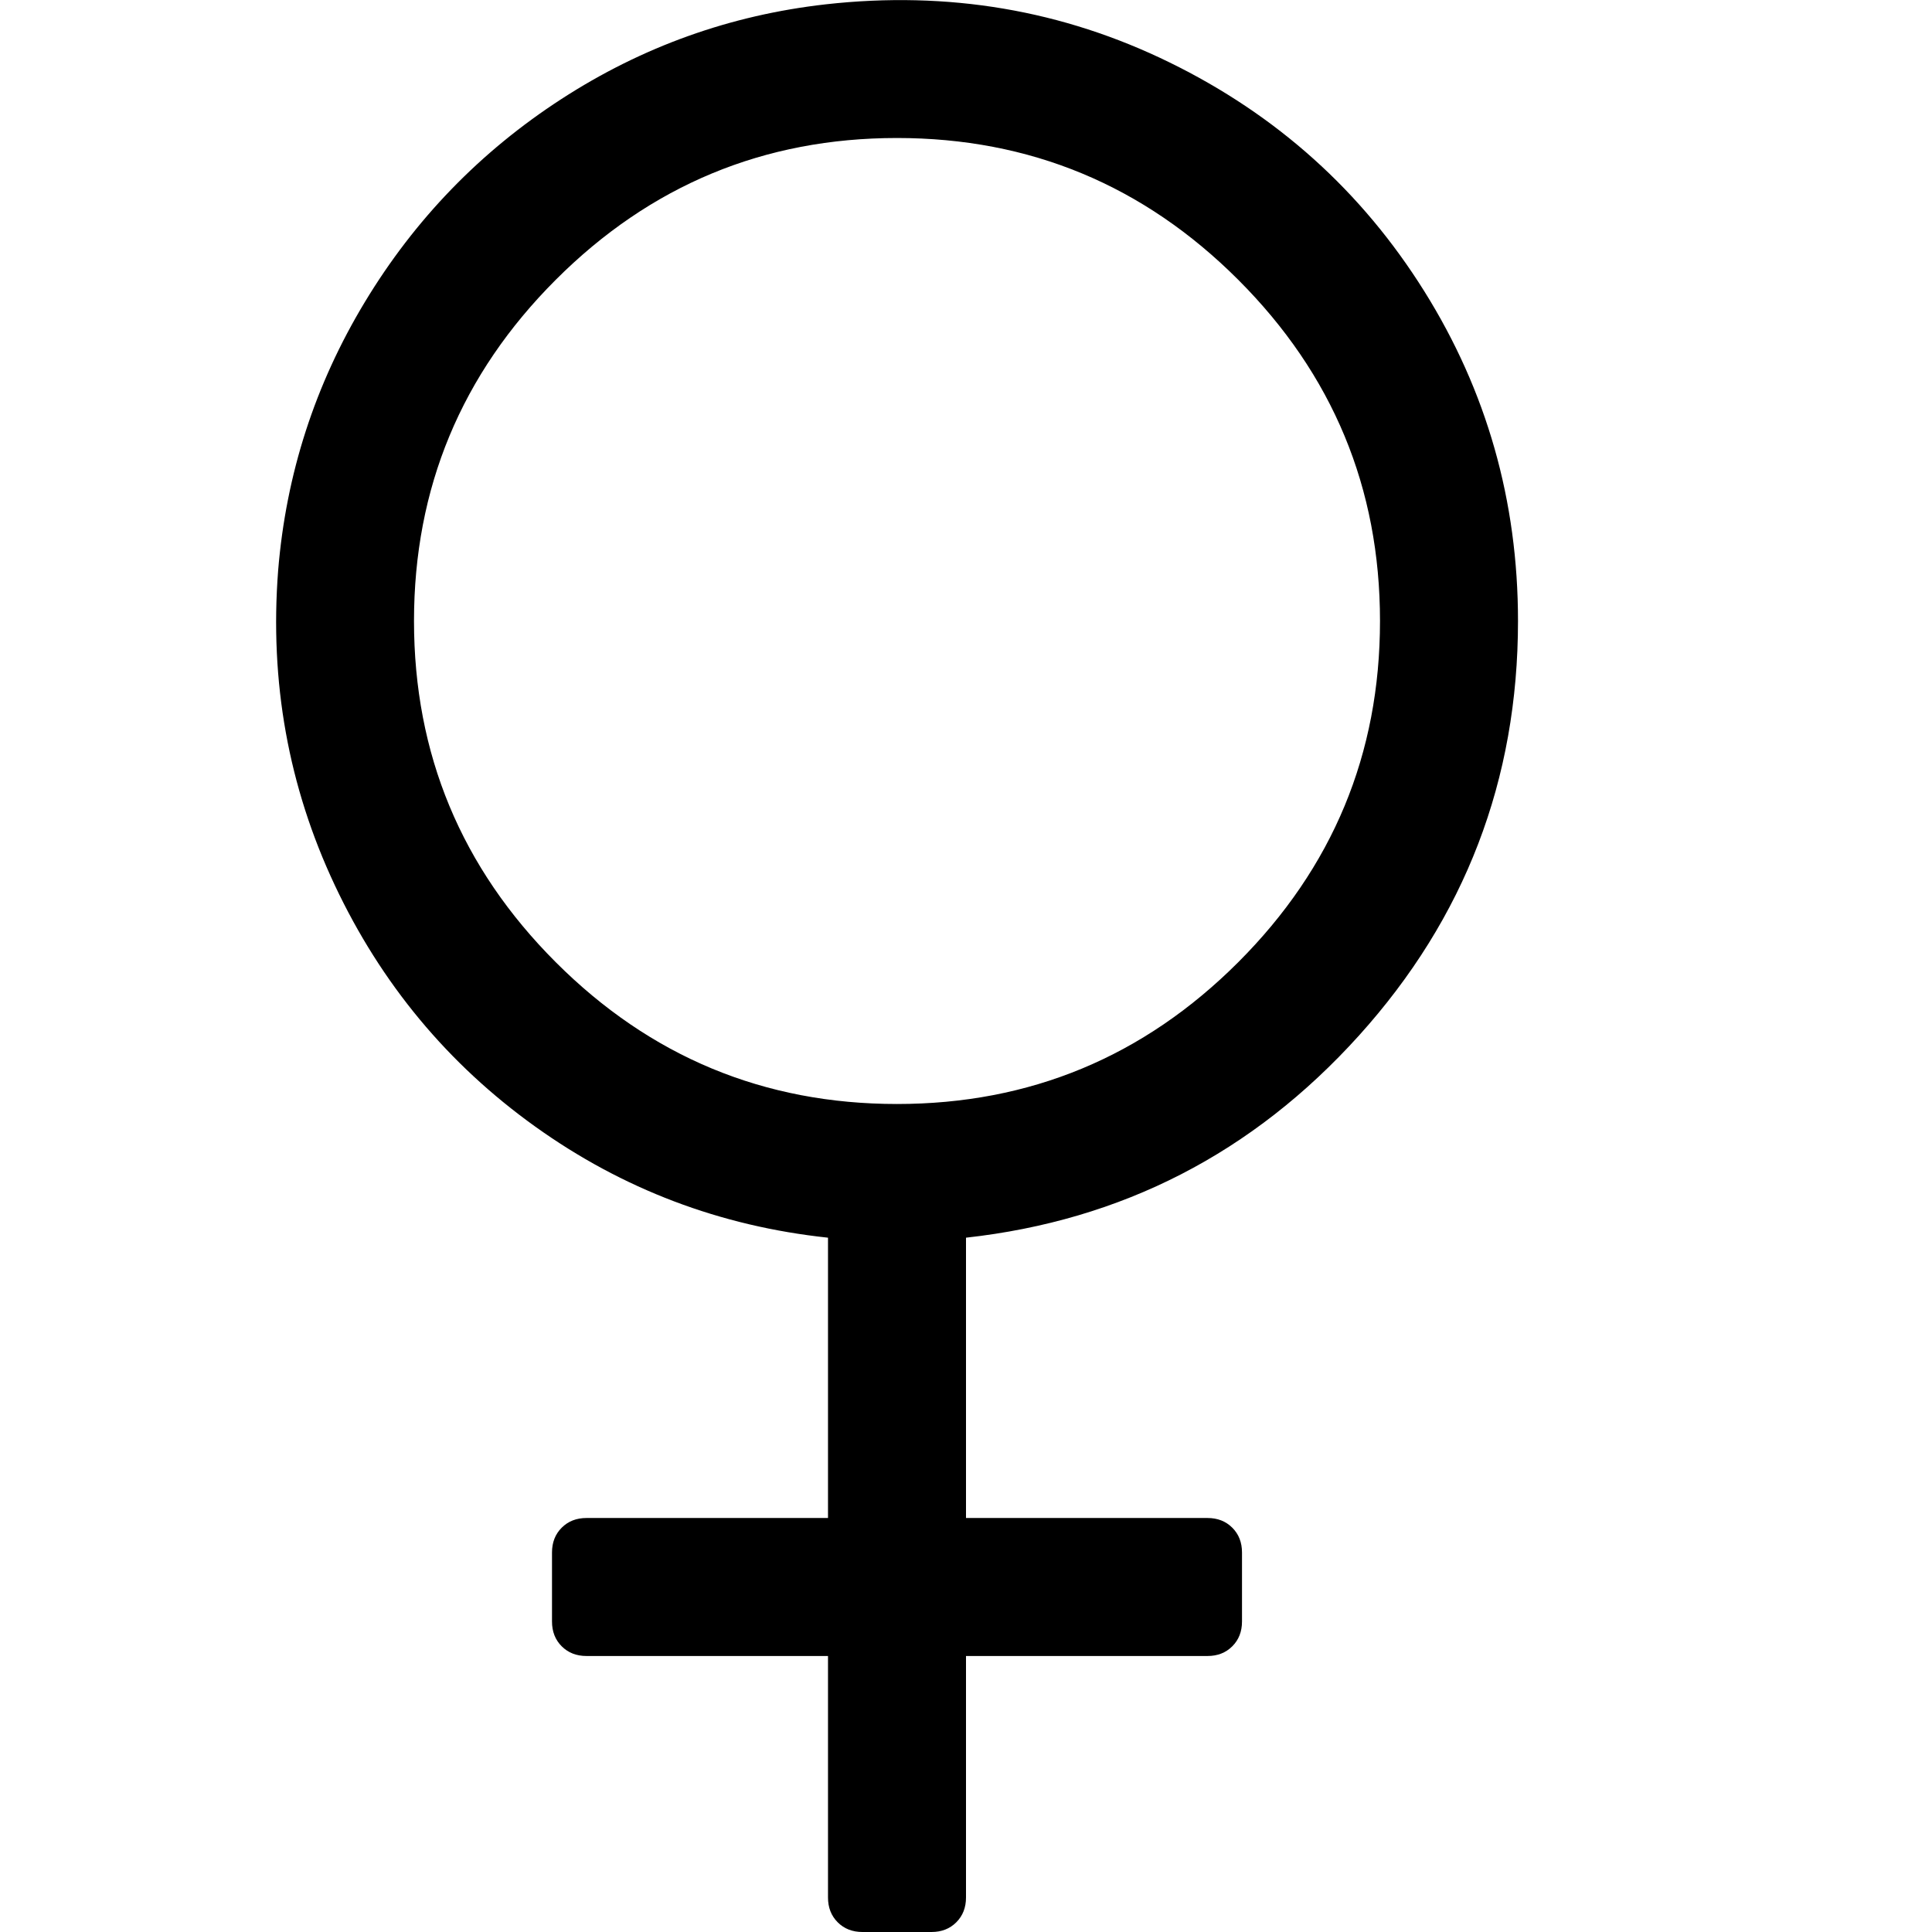
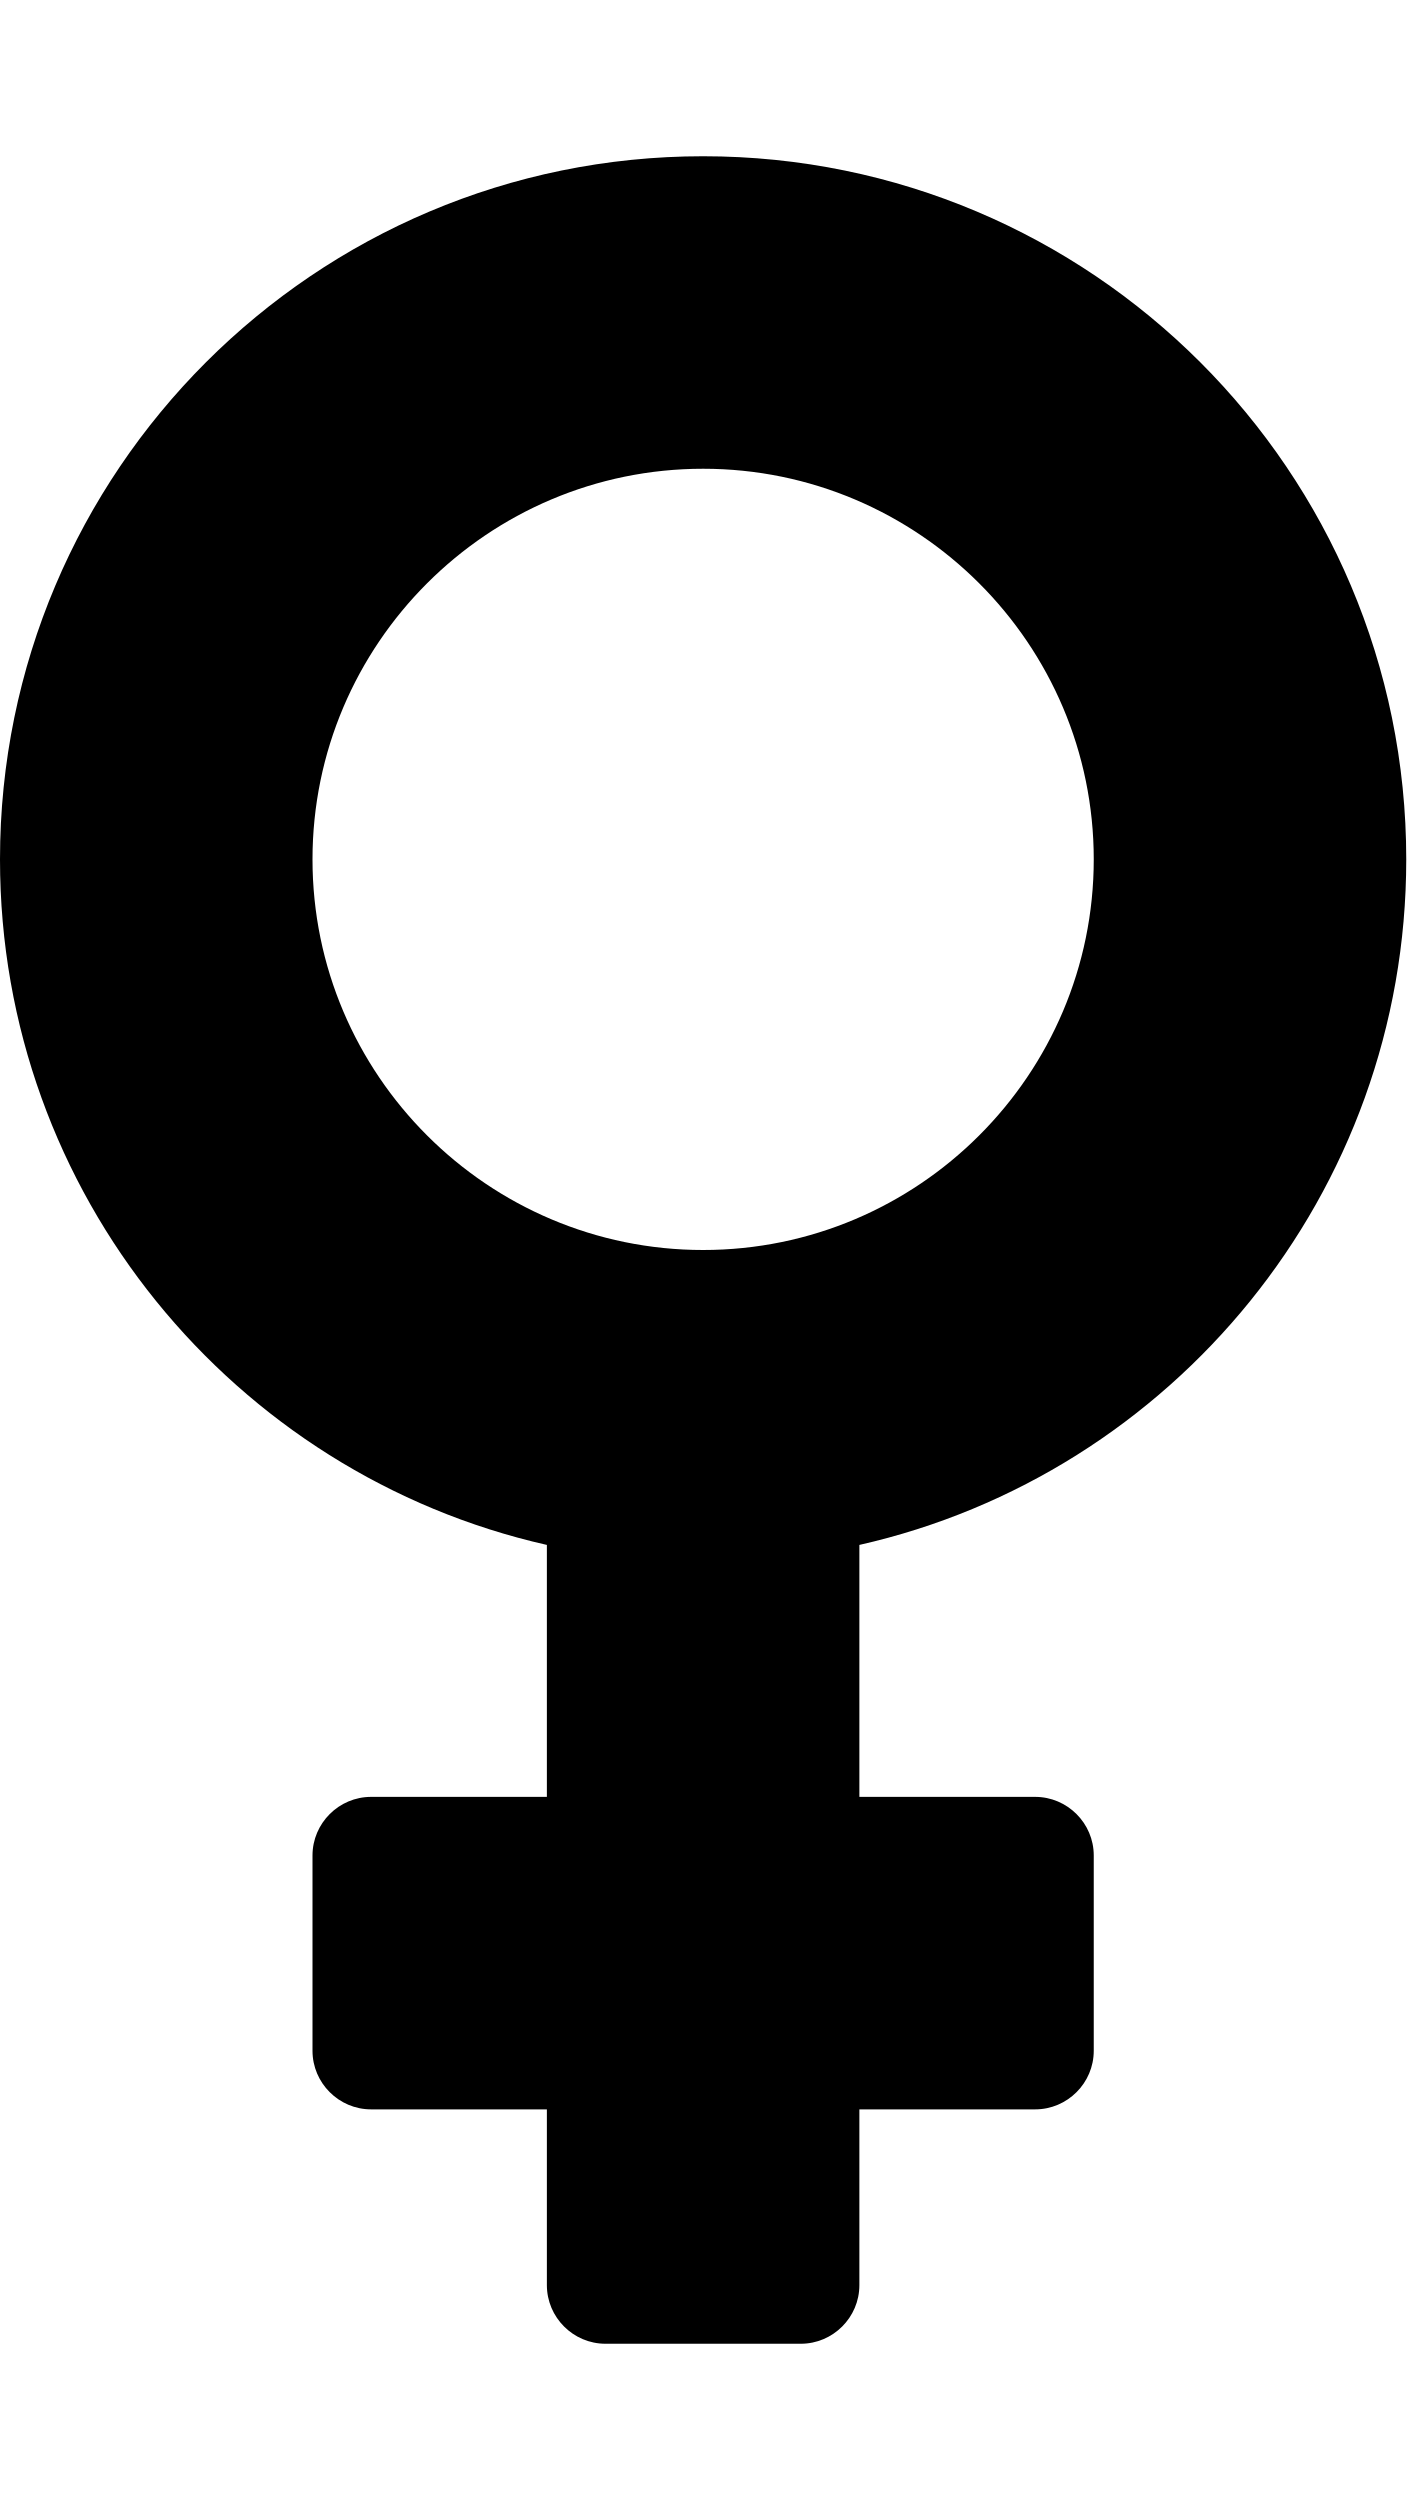
- <svg xmlns="http://www.w3.org/2000/svg" width="1792" height="1792" viewBox="0 0 1792 1792">
-   <path d="M1408 576q0 221-147.5 384.5t-364.5 187.5v260h224q14 0 23 9t9 23v64q0 14-9 23t-23 9h-224v224q0 14-9 23t-23 9h-64q-14 0-23-9t-9-23v-224h-224q-14 0-23-9t-9-23v-64q0-14 9-23t23-9h224v-260q-150-16-271.5-103t-186-224-52.5-292q11-134 80.5-249t182-188 245.5-88q170-19 319 54t236 212 87 306zm-1024 0q0 185 131.5 316.5t316.5 131.5 316.5-131.5 131.5-316.5-131.5-316.5-316.5-131.5-316.5 131.5-131.5 316.5z" />
+ <svg xmlns="http://www.w3.org/2000/svg" viewBox="0 0 288 512">
+   <path d="M288 176c0-79.5-64.5-144-144-144S0 96.5 0 176c0 68.5 47.9 125.9 112 140.4V368H76c-6.6 0-12 5.4-12 12v40c0 6.6 5.4 12 12 12h36v36c0 6.6 5.4 12 12 12h40c6.6 0 12-5.4 12-12v-36h36c6.6 0 12-5.4 12-12v-40c0-6.6-5.4-12-12-12h-36v-51.6c64.1-14.5 112-71.9 112-140.4zm-224 0c0-44.1 35.9-80 80-80s80 35.9 80 80-35.9 80-80 80-80-35.9-80-80z" />
</svg>
